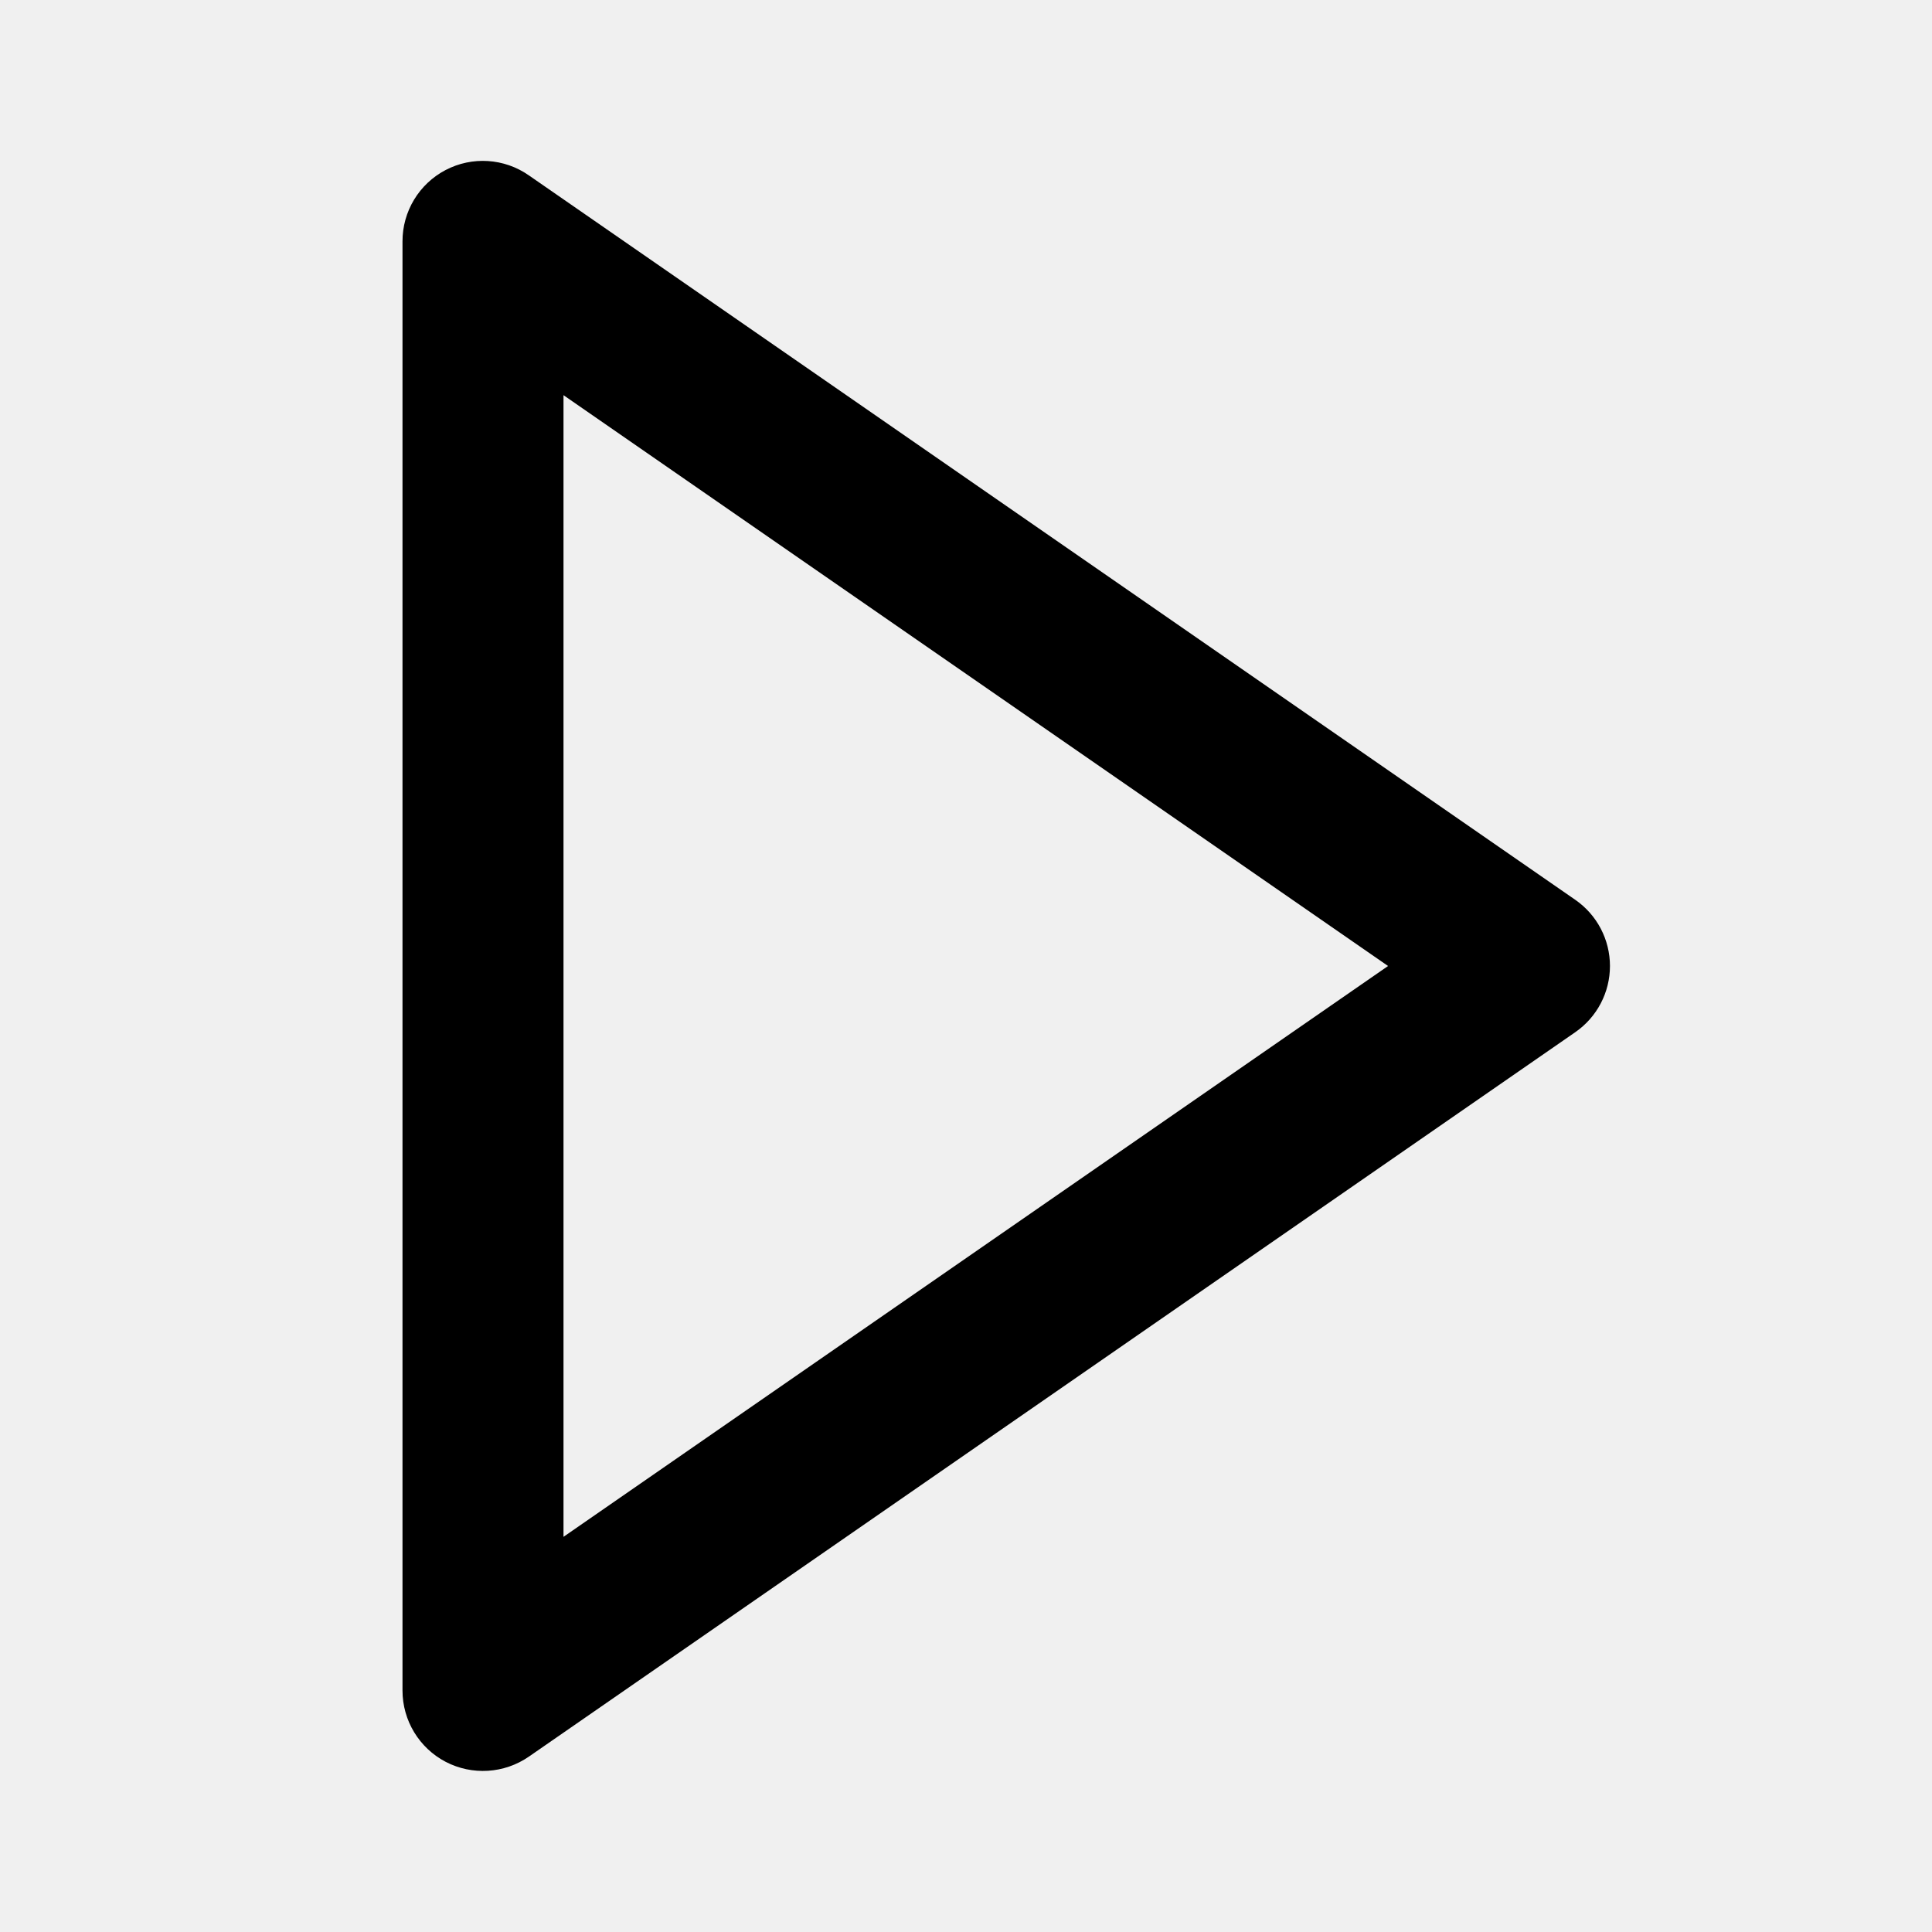
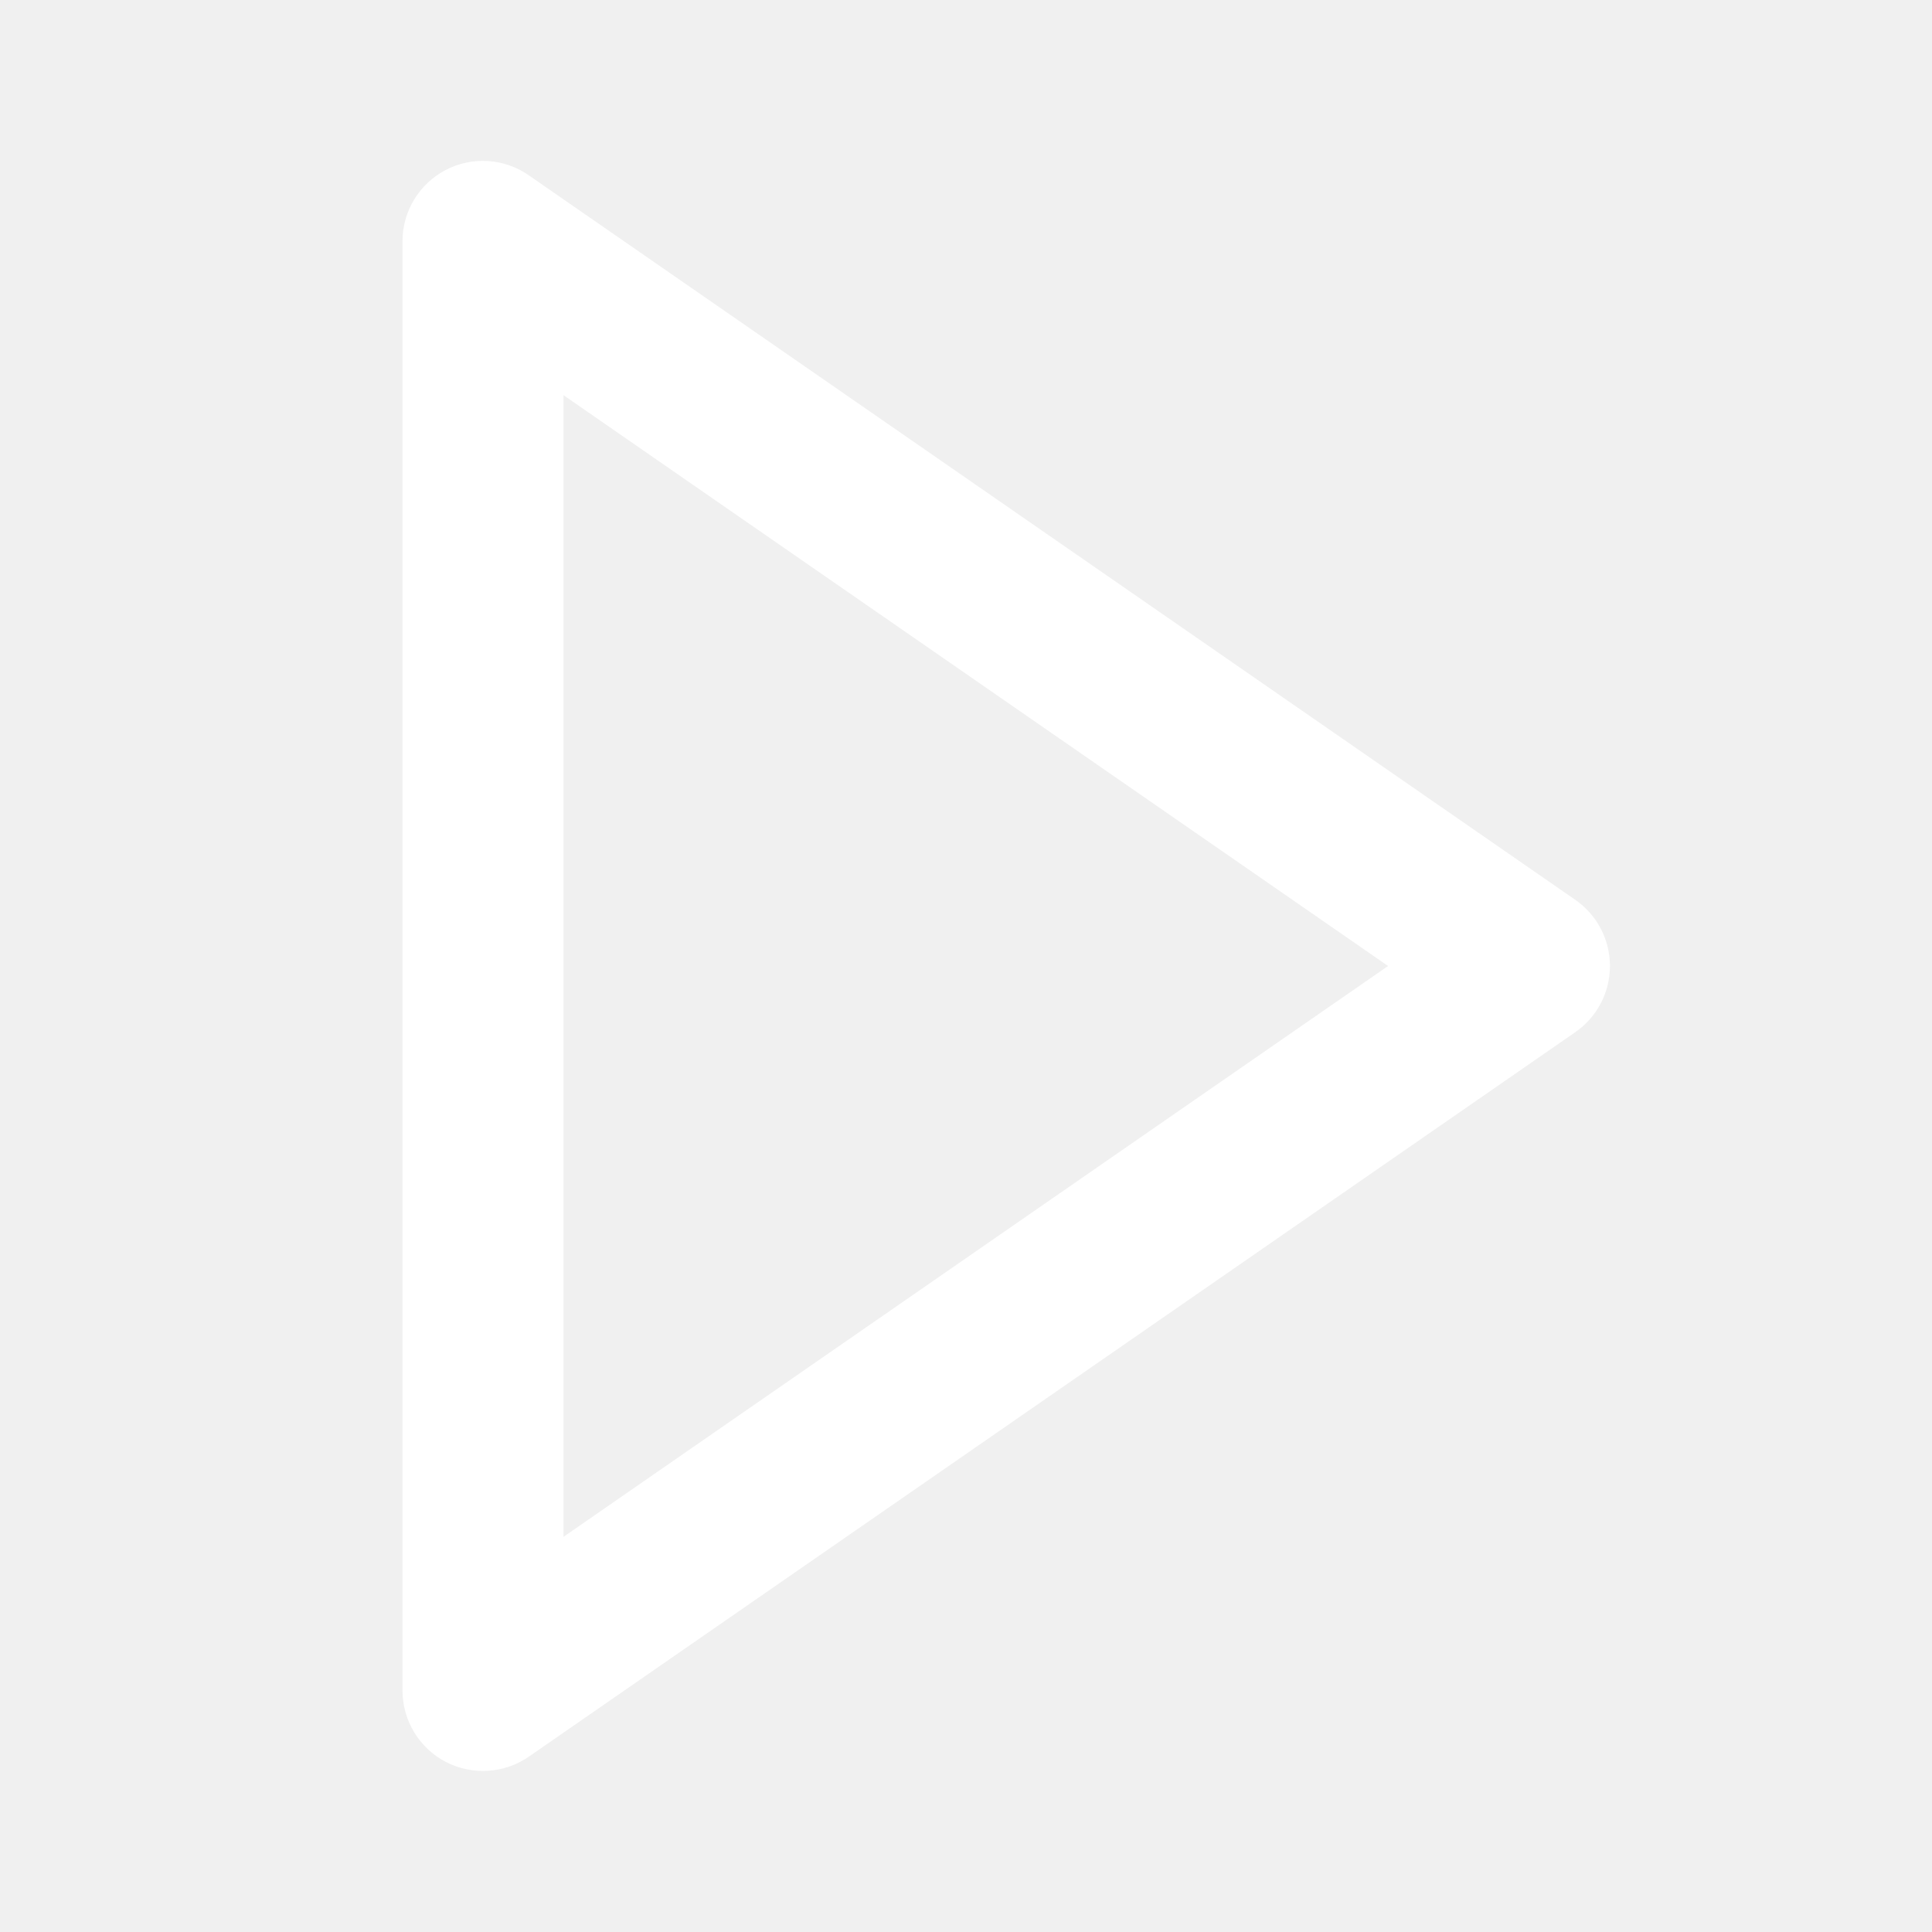
- <svg xmlns="http://www.w3.org/2000/svg" width="24" height="24" viewBox="0 0 24 24">
+ <svg xmlns="http://www.w3.org/2000/svg" width="24" height="24" fill="White" viewBox="0 0 24 24">
  <path d="M5.536 21.886a1.004 1.004 0 0 0 1.033-.064l13-9a1 1 0 0 0 0-1.644l-13-9A.998.998 0 0 0 5 3v18a1 1 0 0 0 .536.886zM7 4.909 17.243 12 7 19.091V4.909z" />
</svg>
